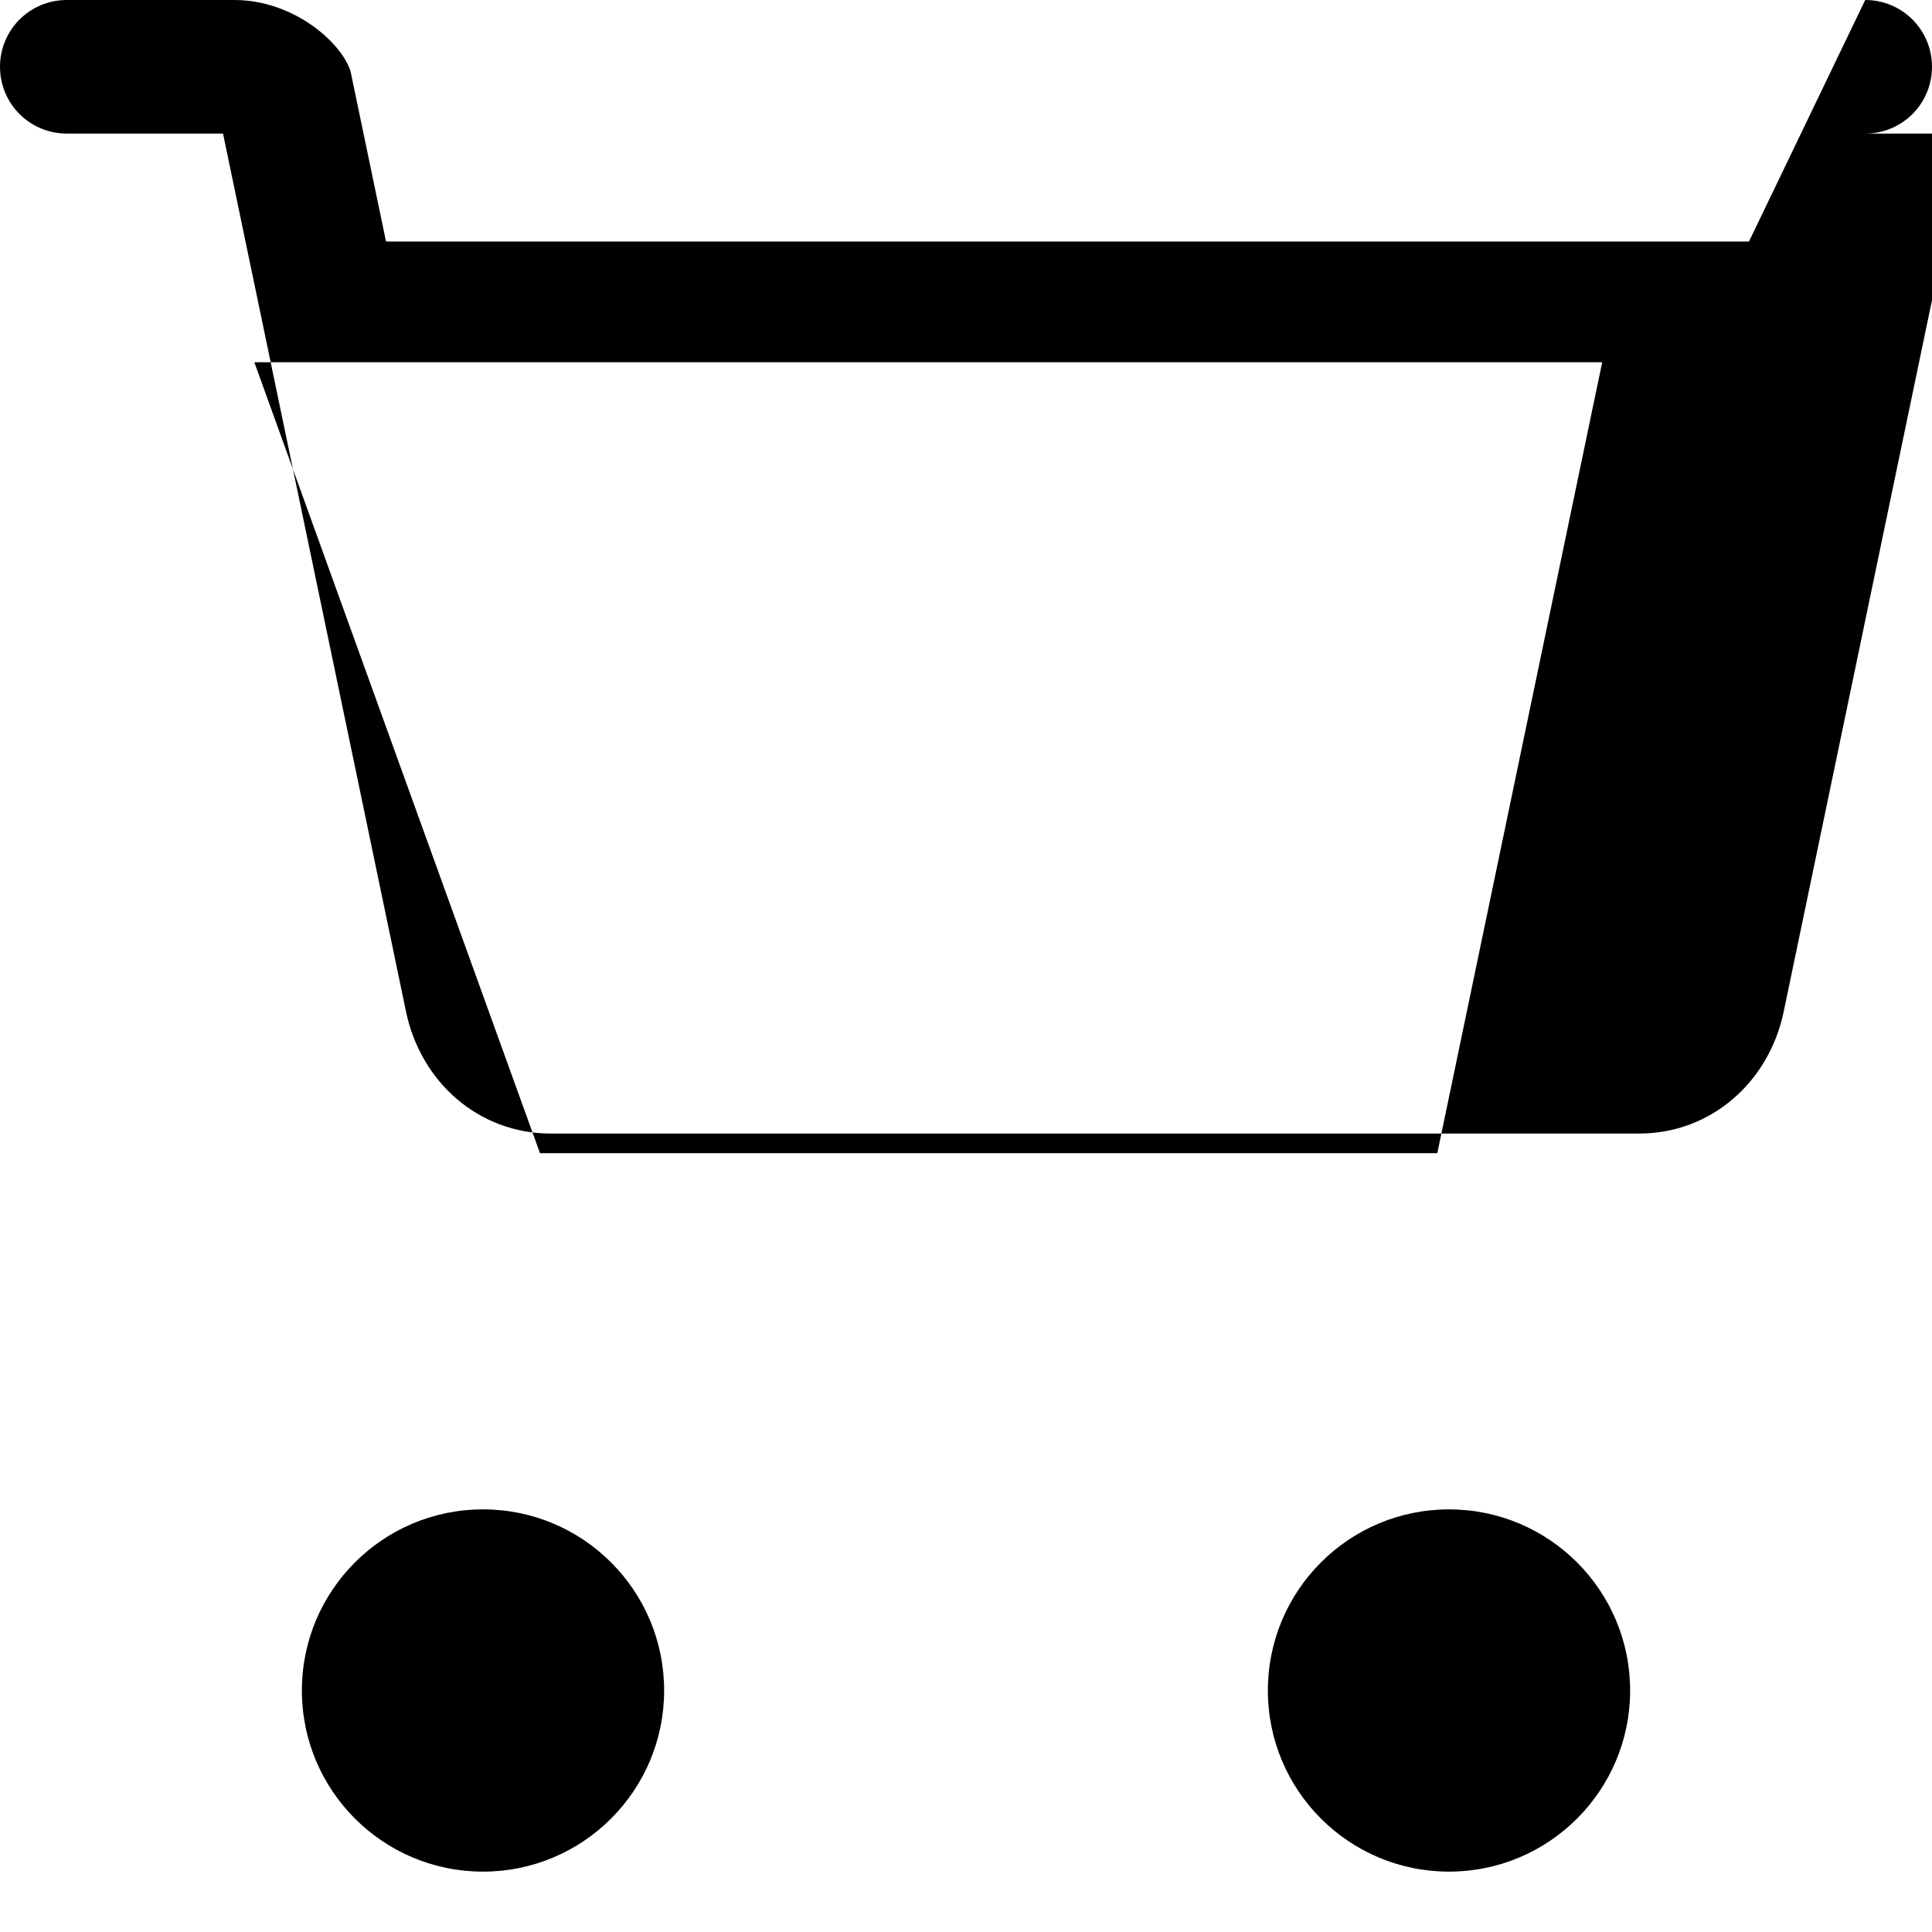
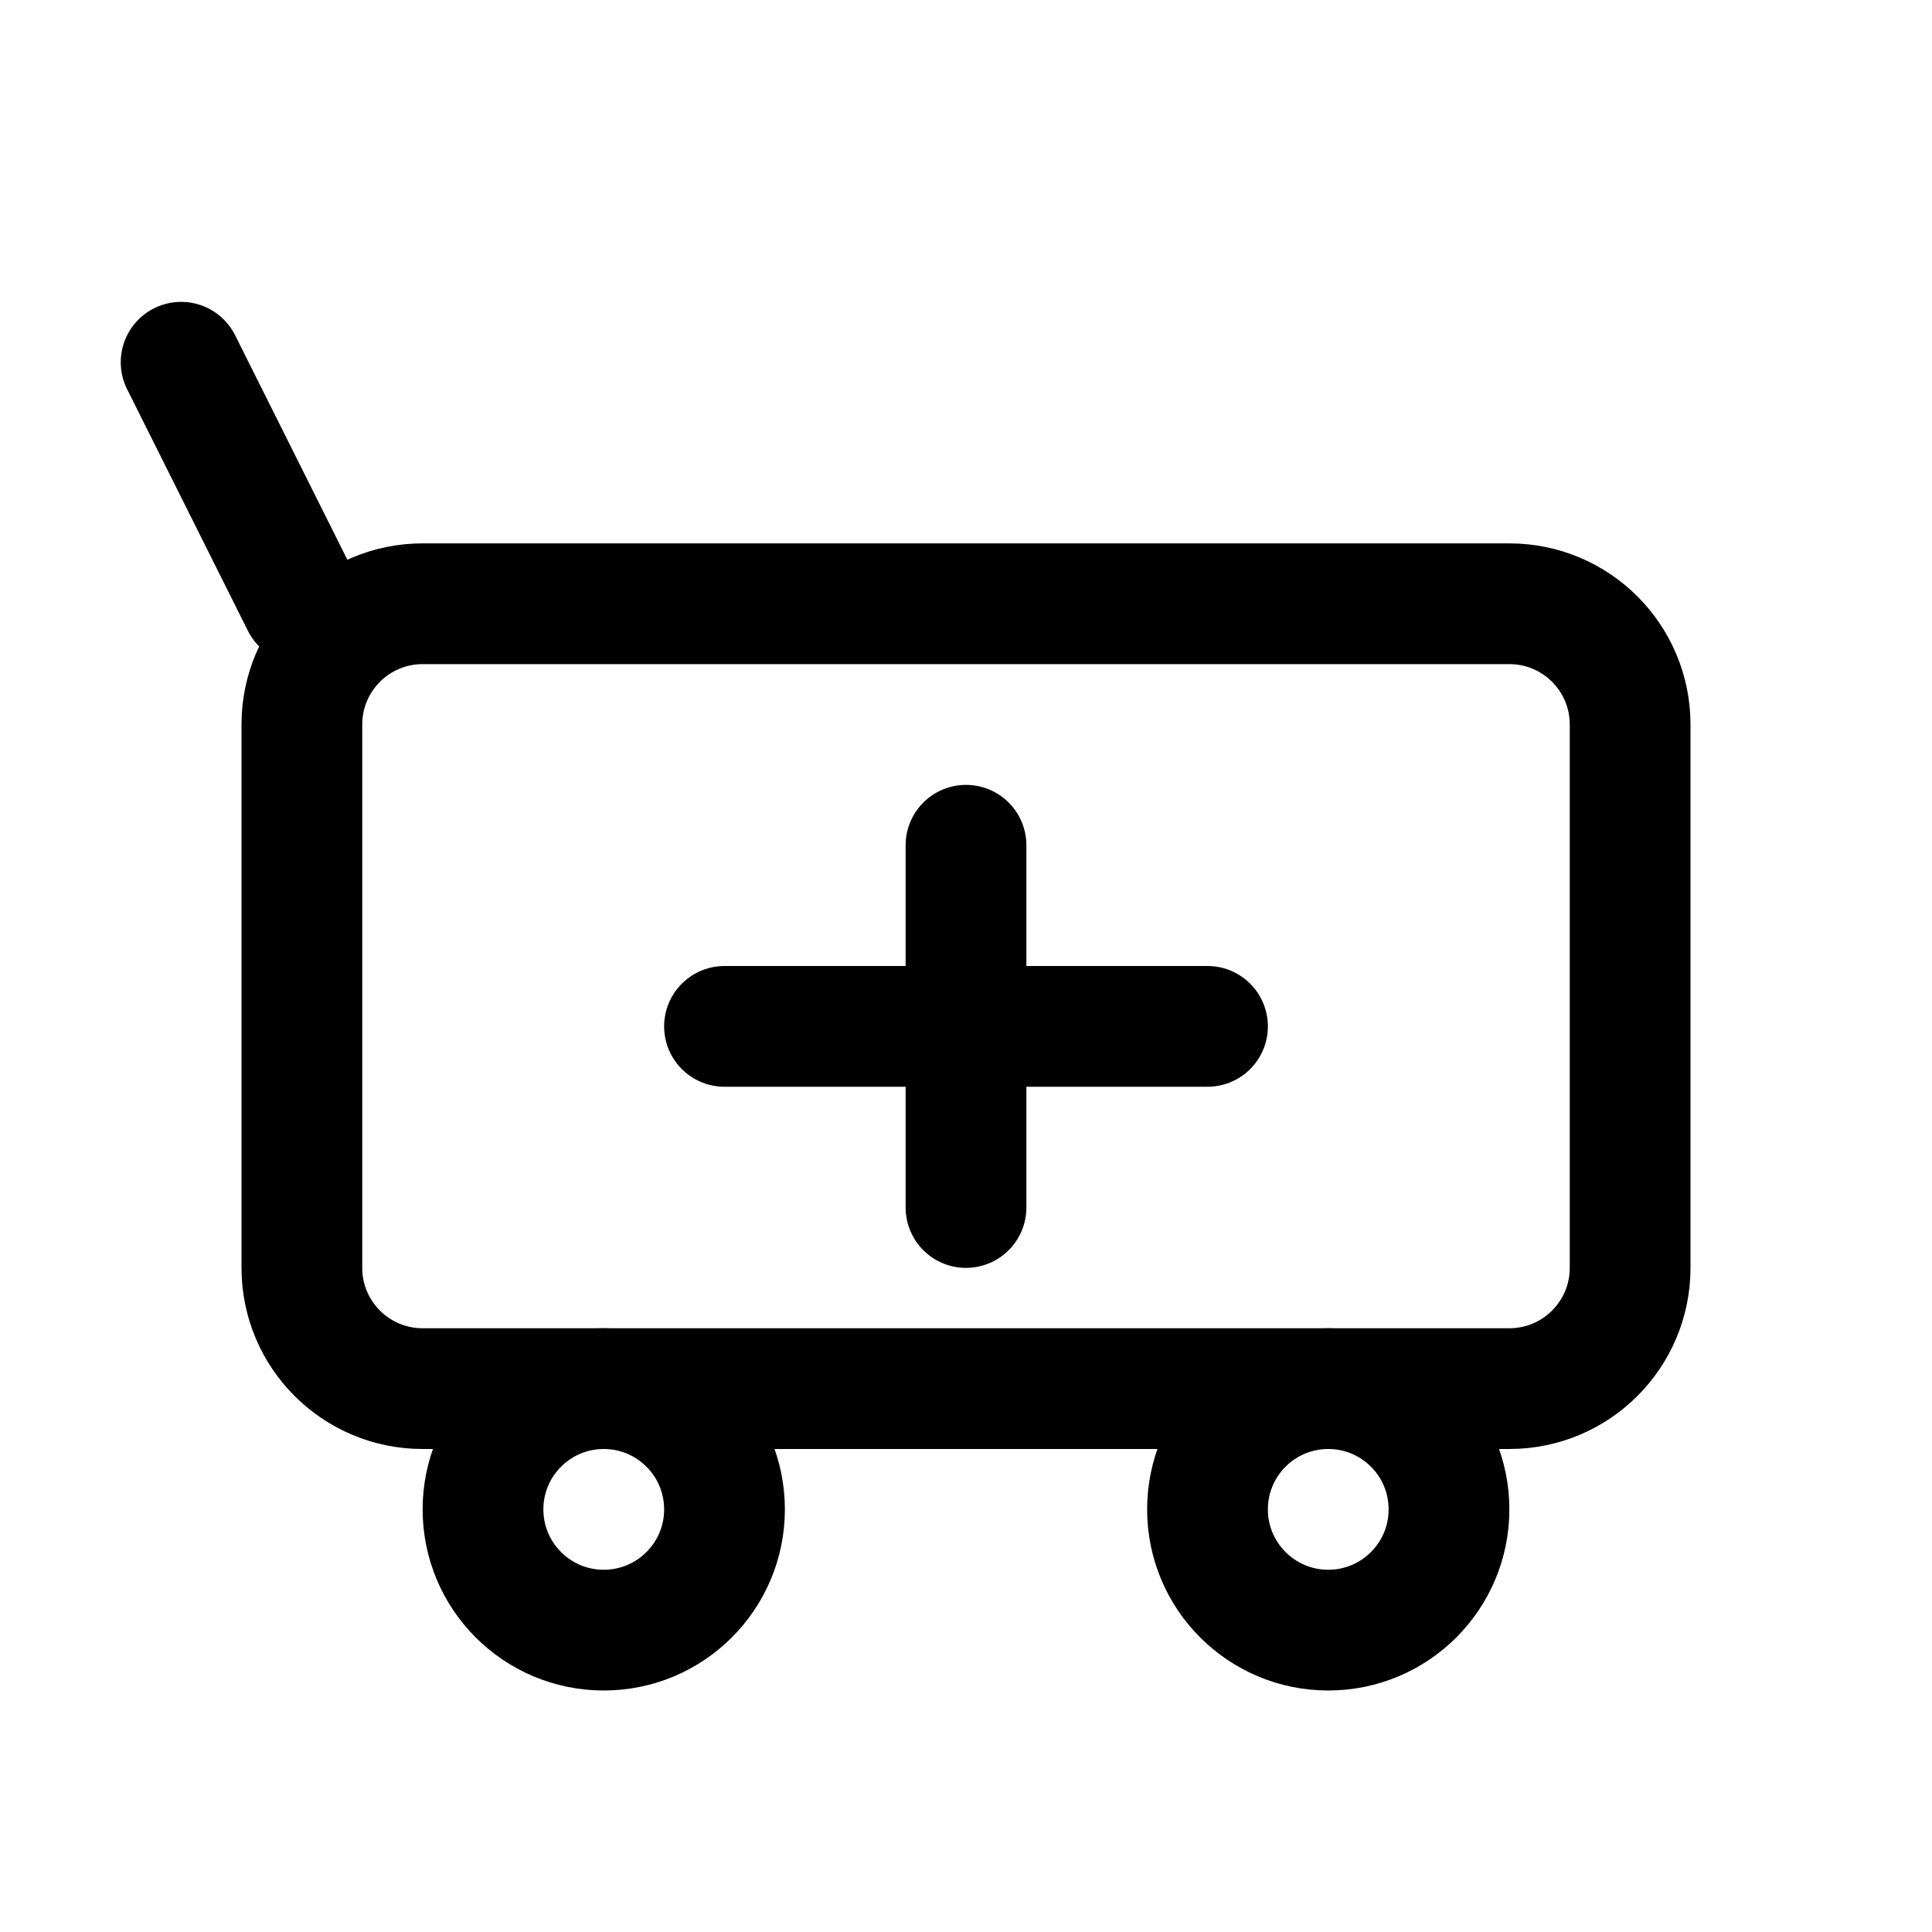
- <svg xmlns="http://www.w3.org/2000/svg" viewBox="0 0 512 512">
-   <path d="M463.5 64H102.3l-9.4-45.1C90.3 10.9 77.5 0 62.1 0H17.7C7.9 0 0 7.9 0 17.7c0 9.8 7.9 17.7 17.7 17.7h41.4l48.5 232.7c3.9 18.7 19.3 32.3 38.3 32.3h288.5c19 0 34.4-13.6 38.3-32.3l48.5-232.7H494.3c9.8 0 17.7-7.9 17.7-17.7 0-9.8-7.9-17.7-17.7-17.7zm-396.1 32h357.2l-43.7 209.6H143.1zM128 400a48 48 0 1 0 0 96 48 48 0 0 0 0-96zm256 0a48 48 0 1 0 0 96 48 48 0 0 0 0-96z" />
+ <svg xmlns="http://www.w3.org/2000/svg" width="64" height="64" viewBox="0 0 64 64" fill="none" stroke="#000000" stroke-width="4" stroke-linecap="round" stroke-linejoin="round">
+   <rect x="10" y="20" width="44" height="26" rx="4" ry="4" />
+   <line x1="10" y1="20" x2="6" y2="12" />
+   <circle cx="20" cy="50" r="4" />
+   <circle cx="44" cy="50" r="4" />
+   <line x1="32" y1="28" x2="32" y2="40" />
+   <line x1="24" y1="34" x2="40" y2="34" />
</svg>
